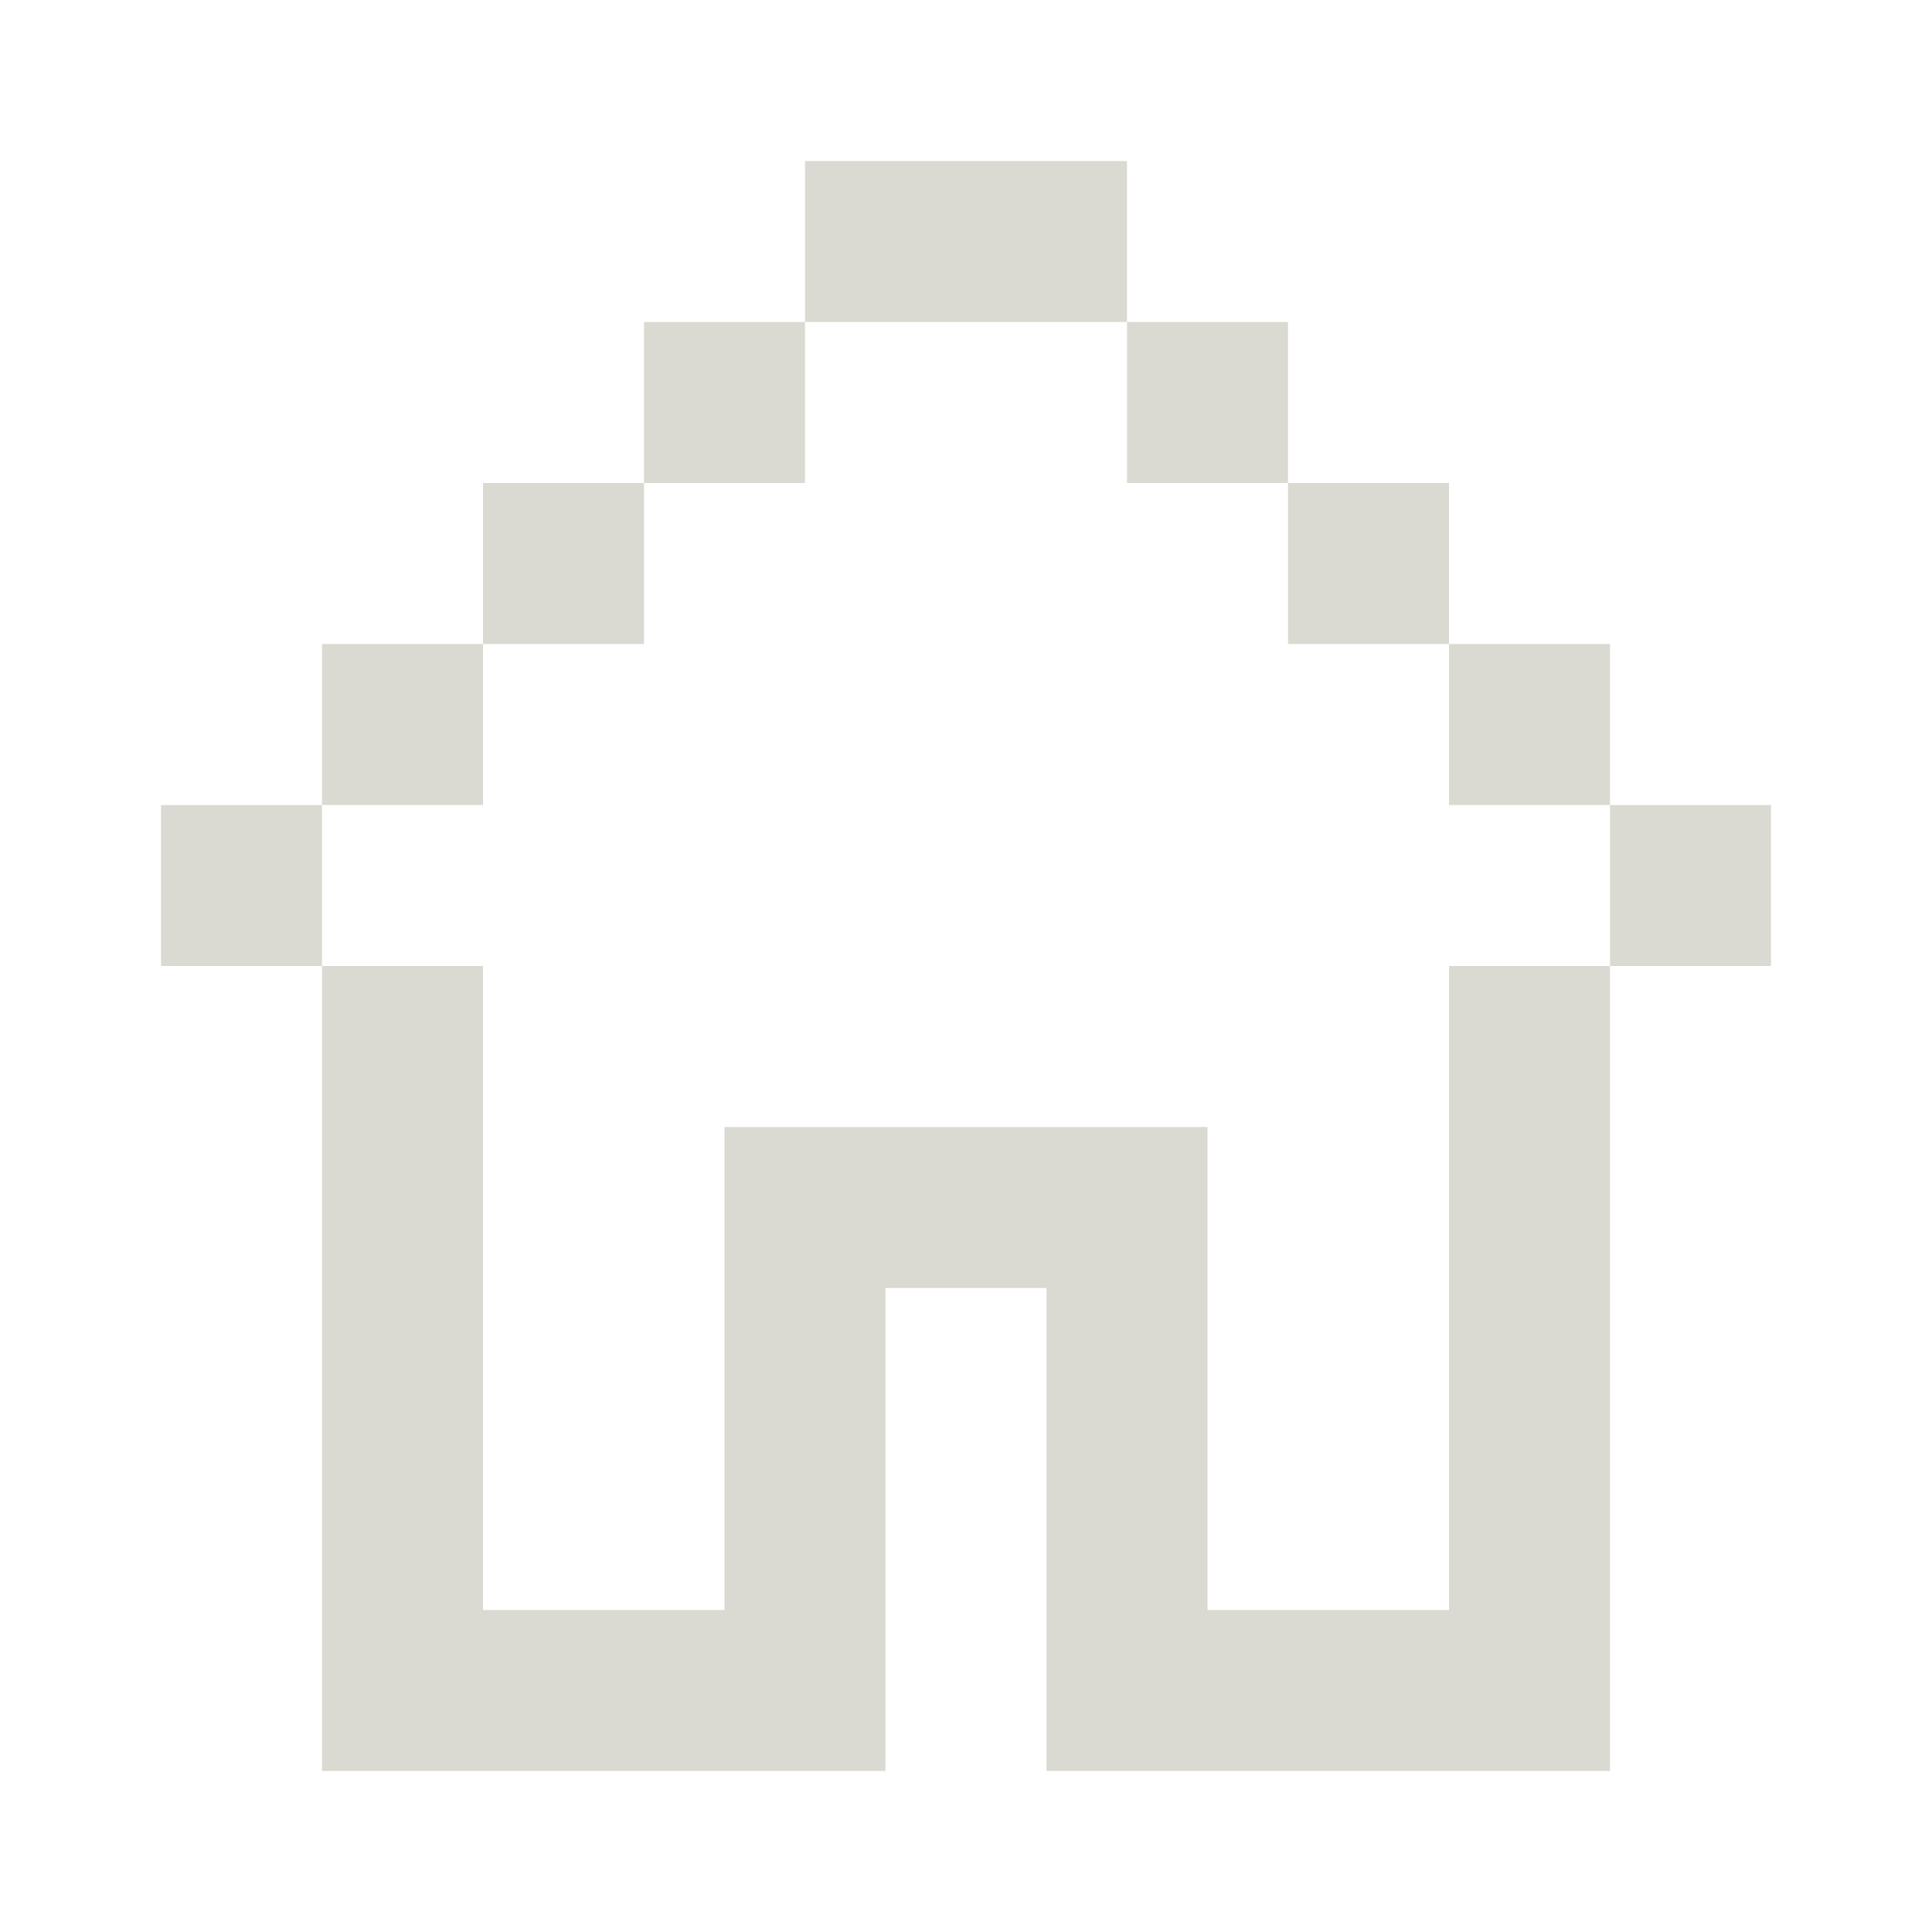
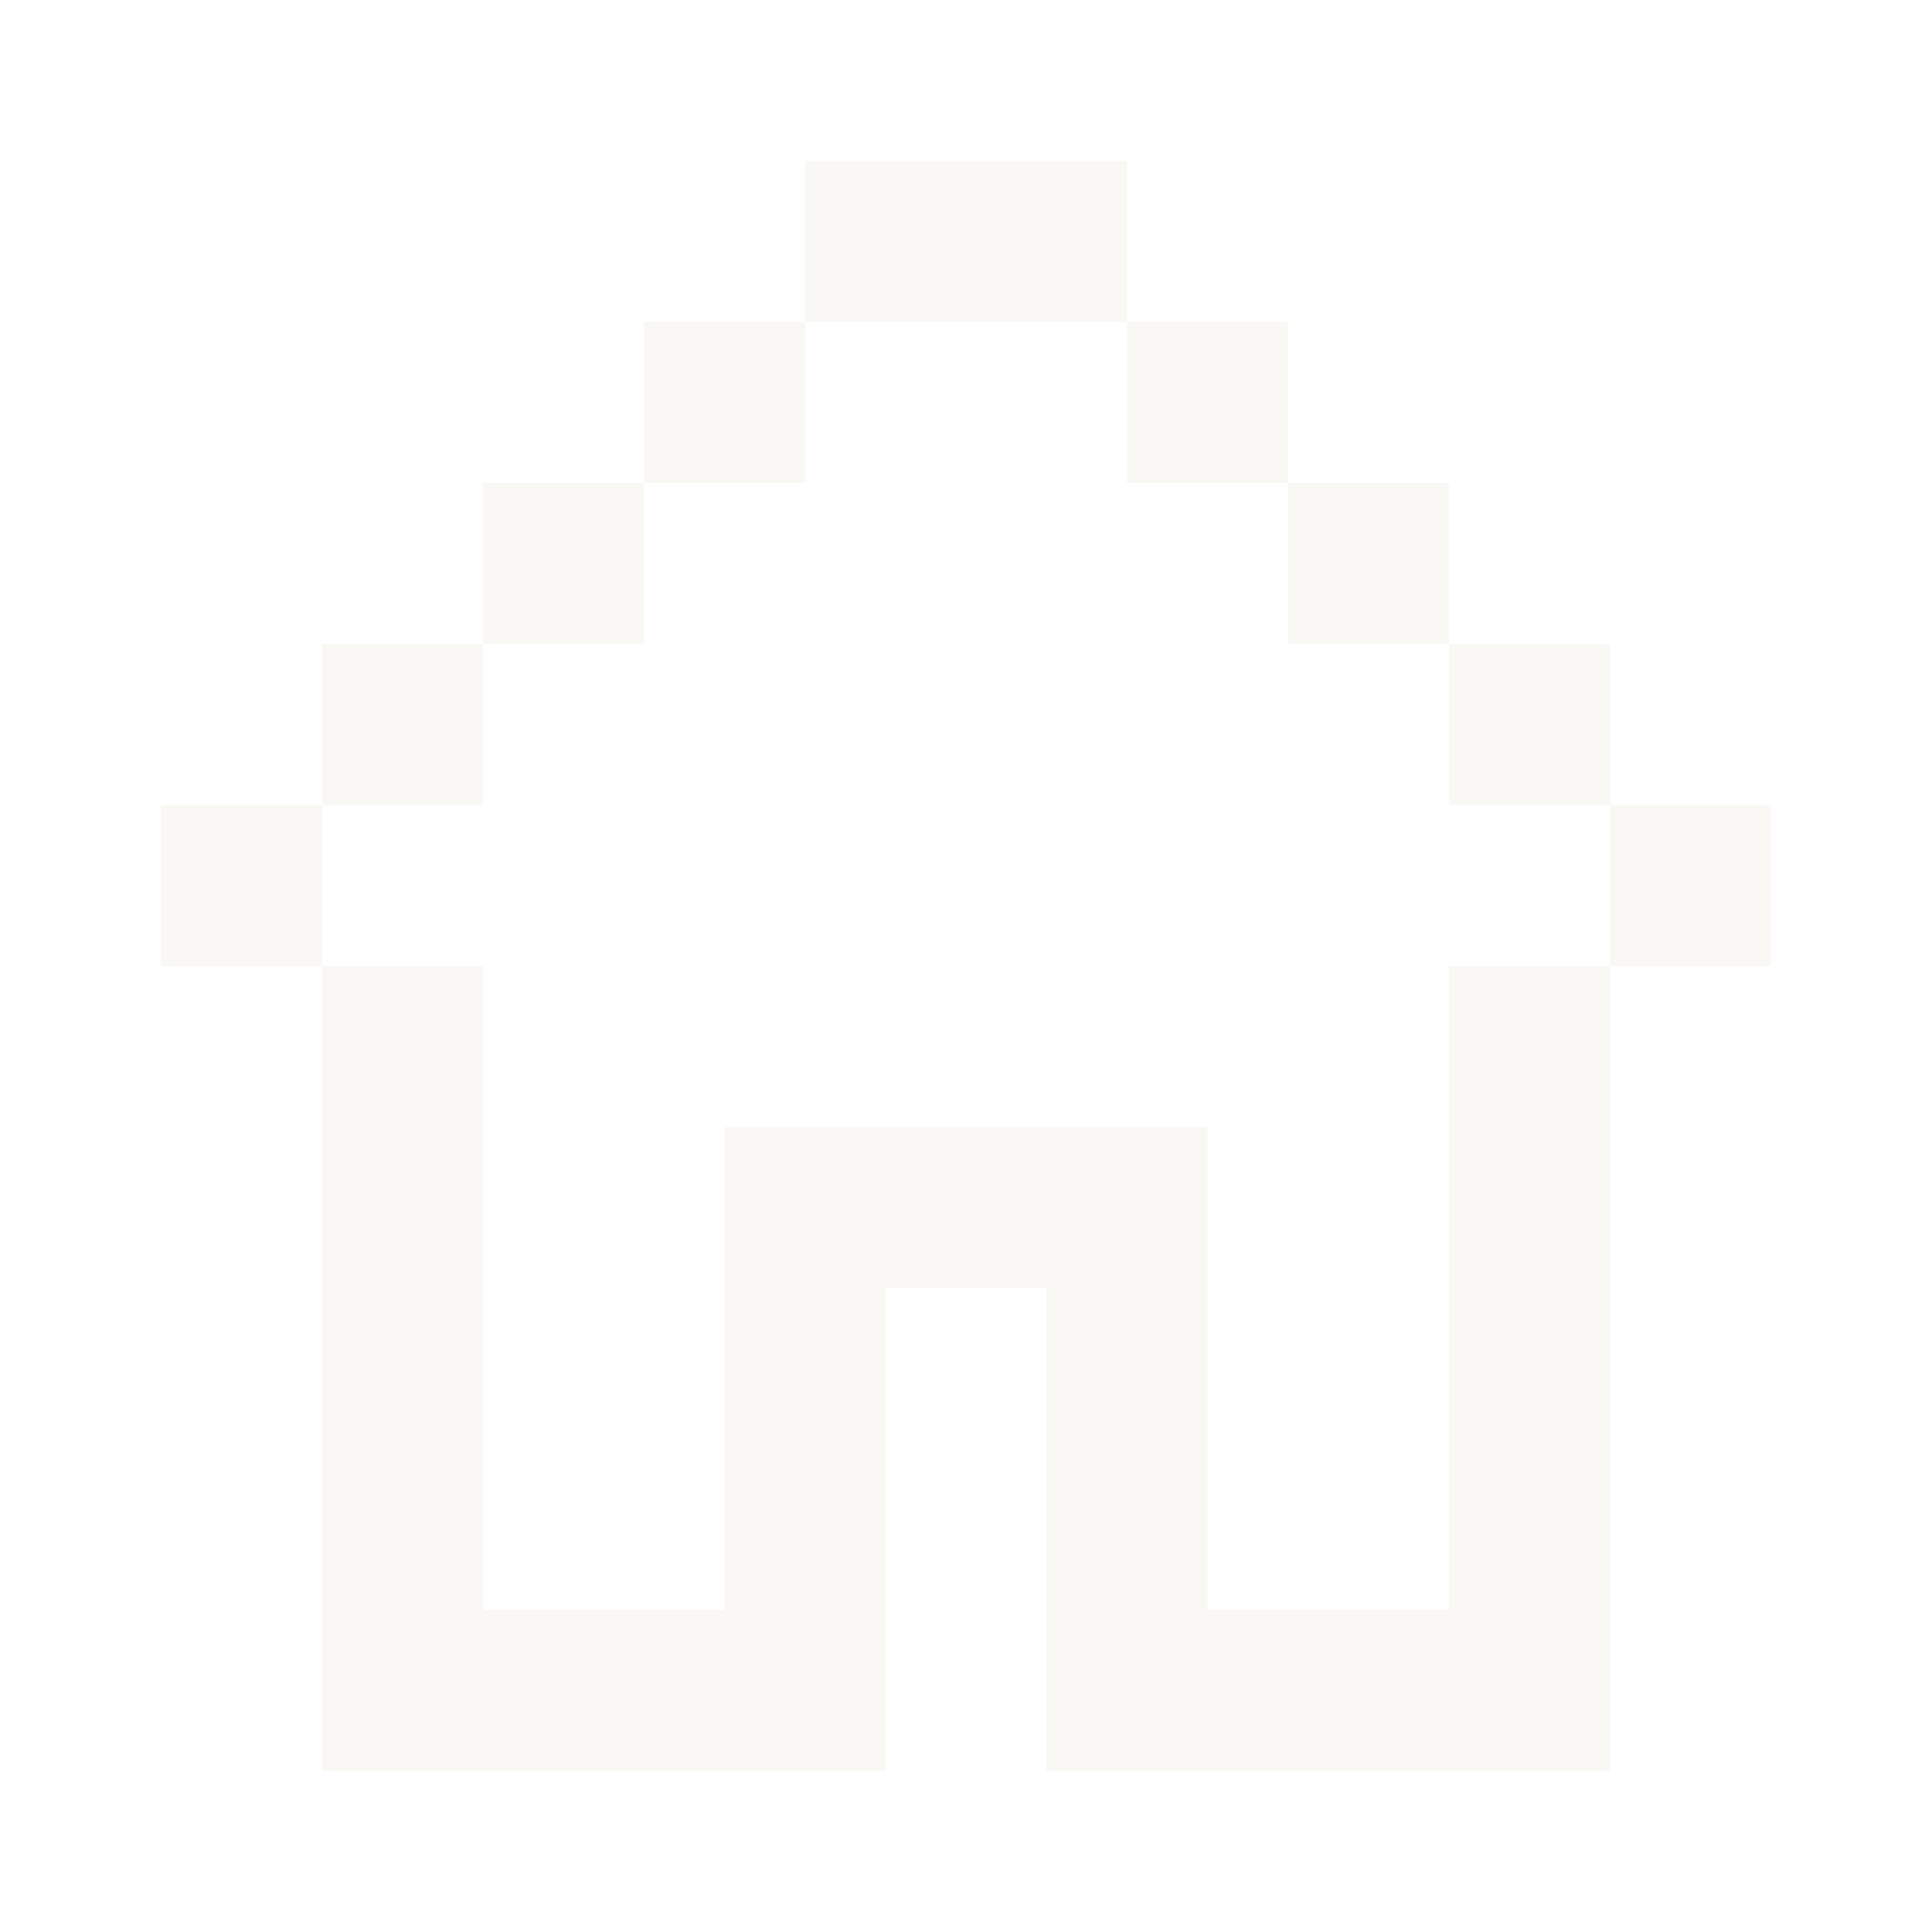
<svg xmlns="http://www.w3.org/2000/svg" width="3em" height="3em" viewBox="0 0 24 24">
-   <path fill="rgb(219, 218, 210)" d="M14 2h-4v2H8v2H6v2H4v2H2v2h2v10h7v-6h2v6h7V12h2v-2h-2V8h-2V6h-2V4h-2zm0 2v2h2v2h2v2h2v2h-2v8h-3v-6H9v6H6v-8H4v-2h2V8h2V6h2V4z" />
+   <path fill="rgb(249, 248, 244)" d="M14 2h-4v2H8v2H6v2H4v2H2v2h2v10h7v-6h2v6h7V12h2v-2h-2V8h-2V6h-2V4h-2zm0 2v2h2v2h2v2h2v2h-2v8h-3v-6H9v6H6v-8H4v-2h2V8h2V6h2V4z" />
</svg>
